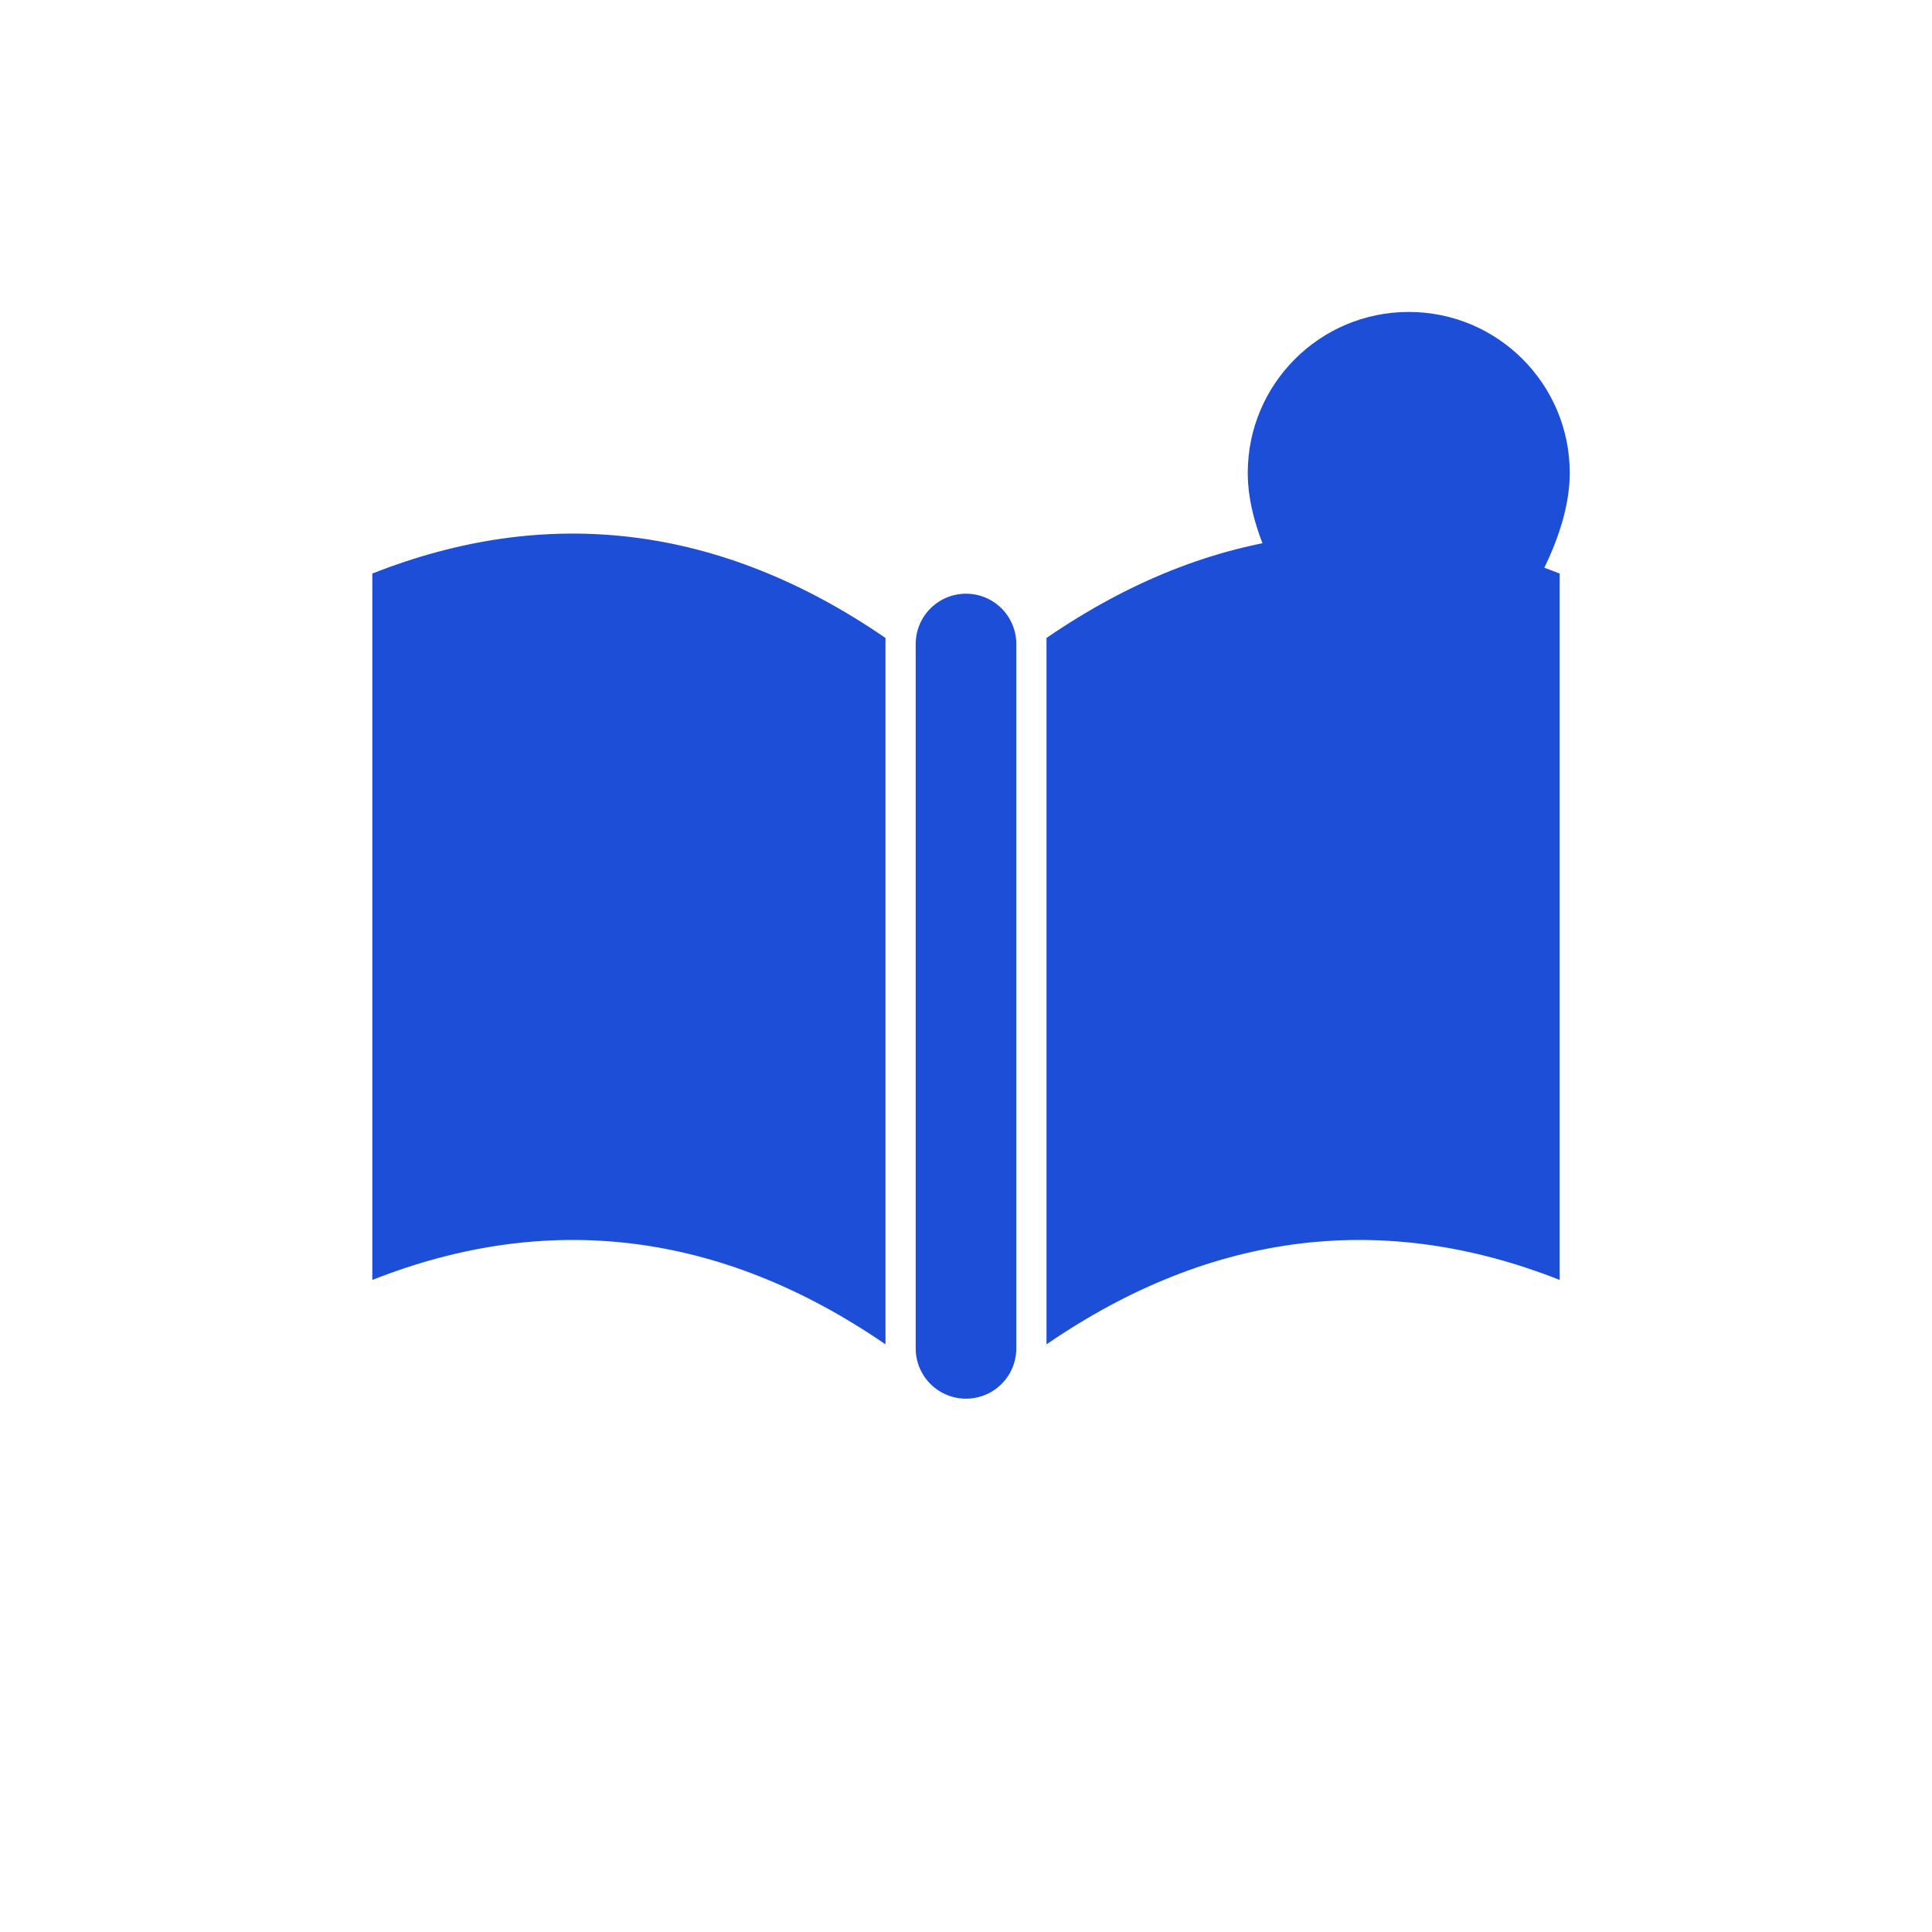
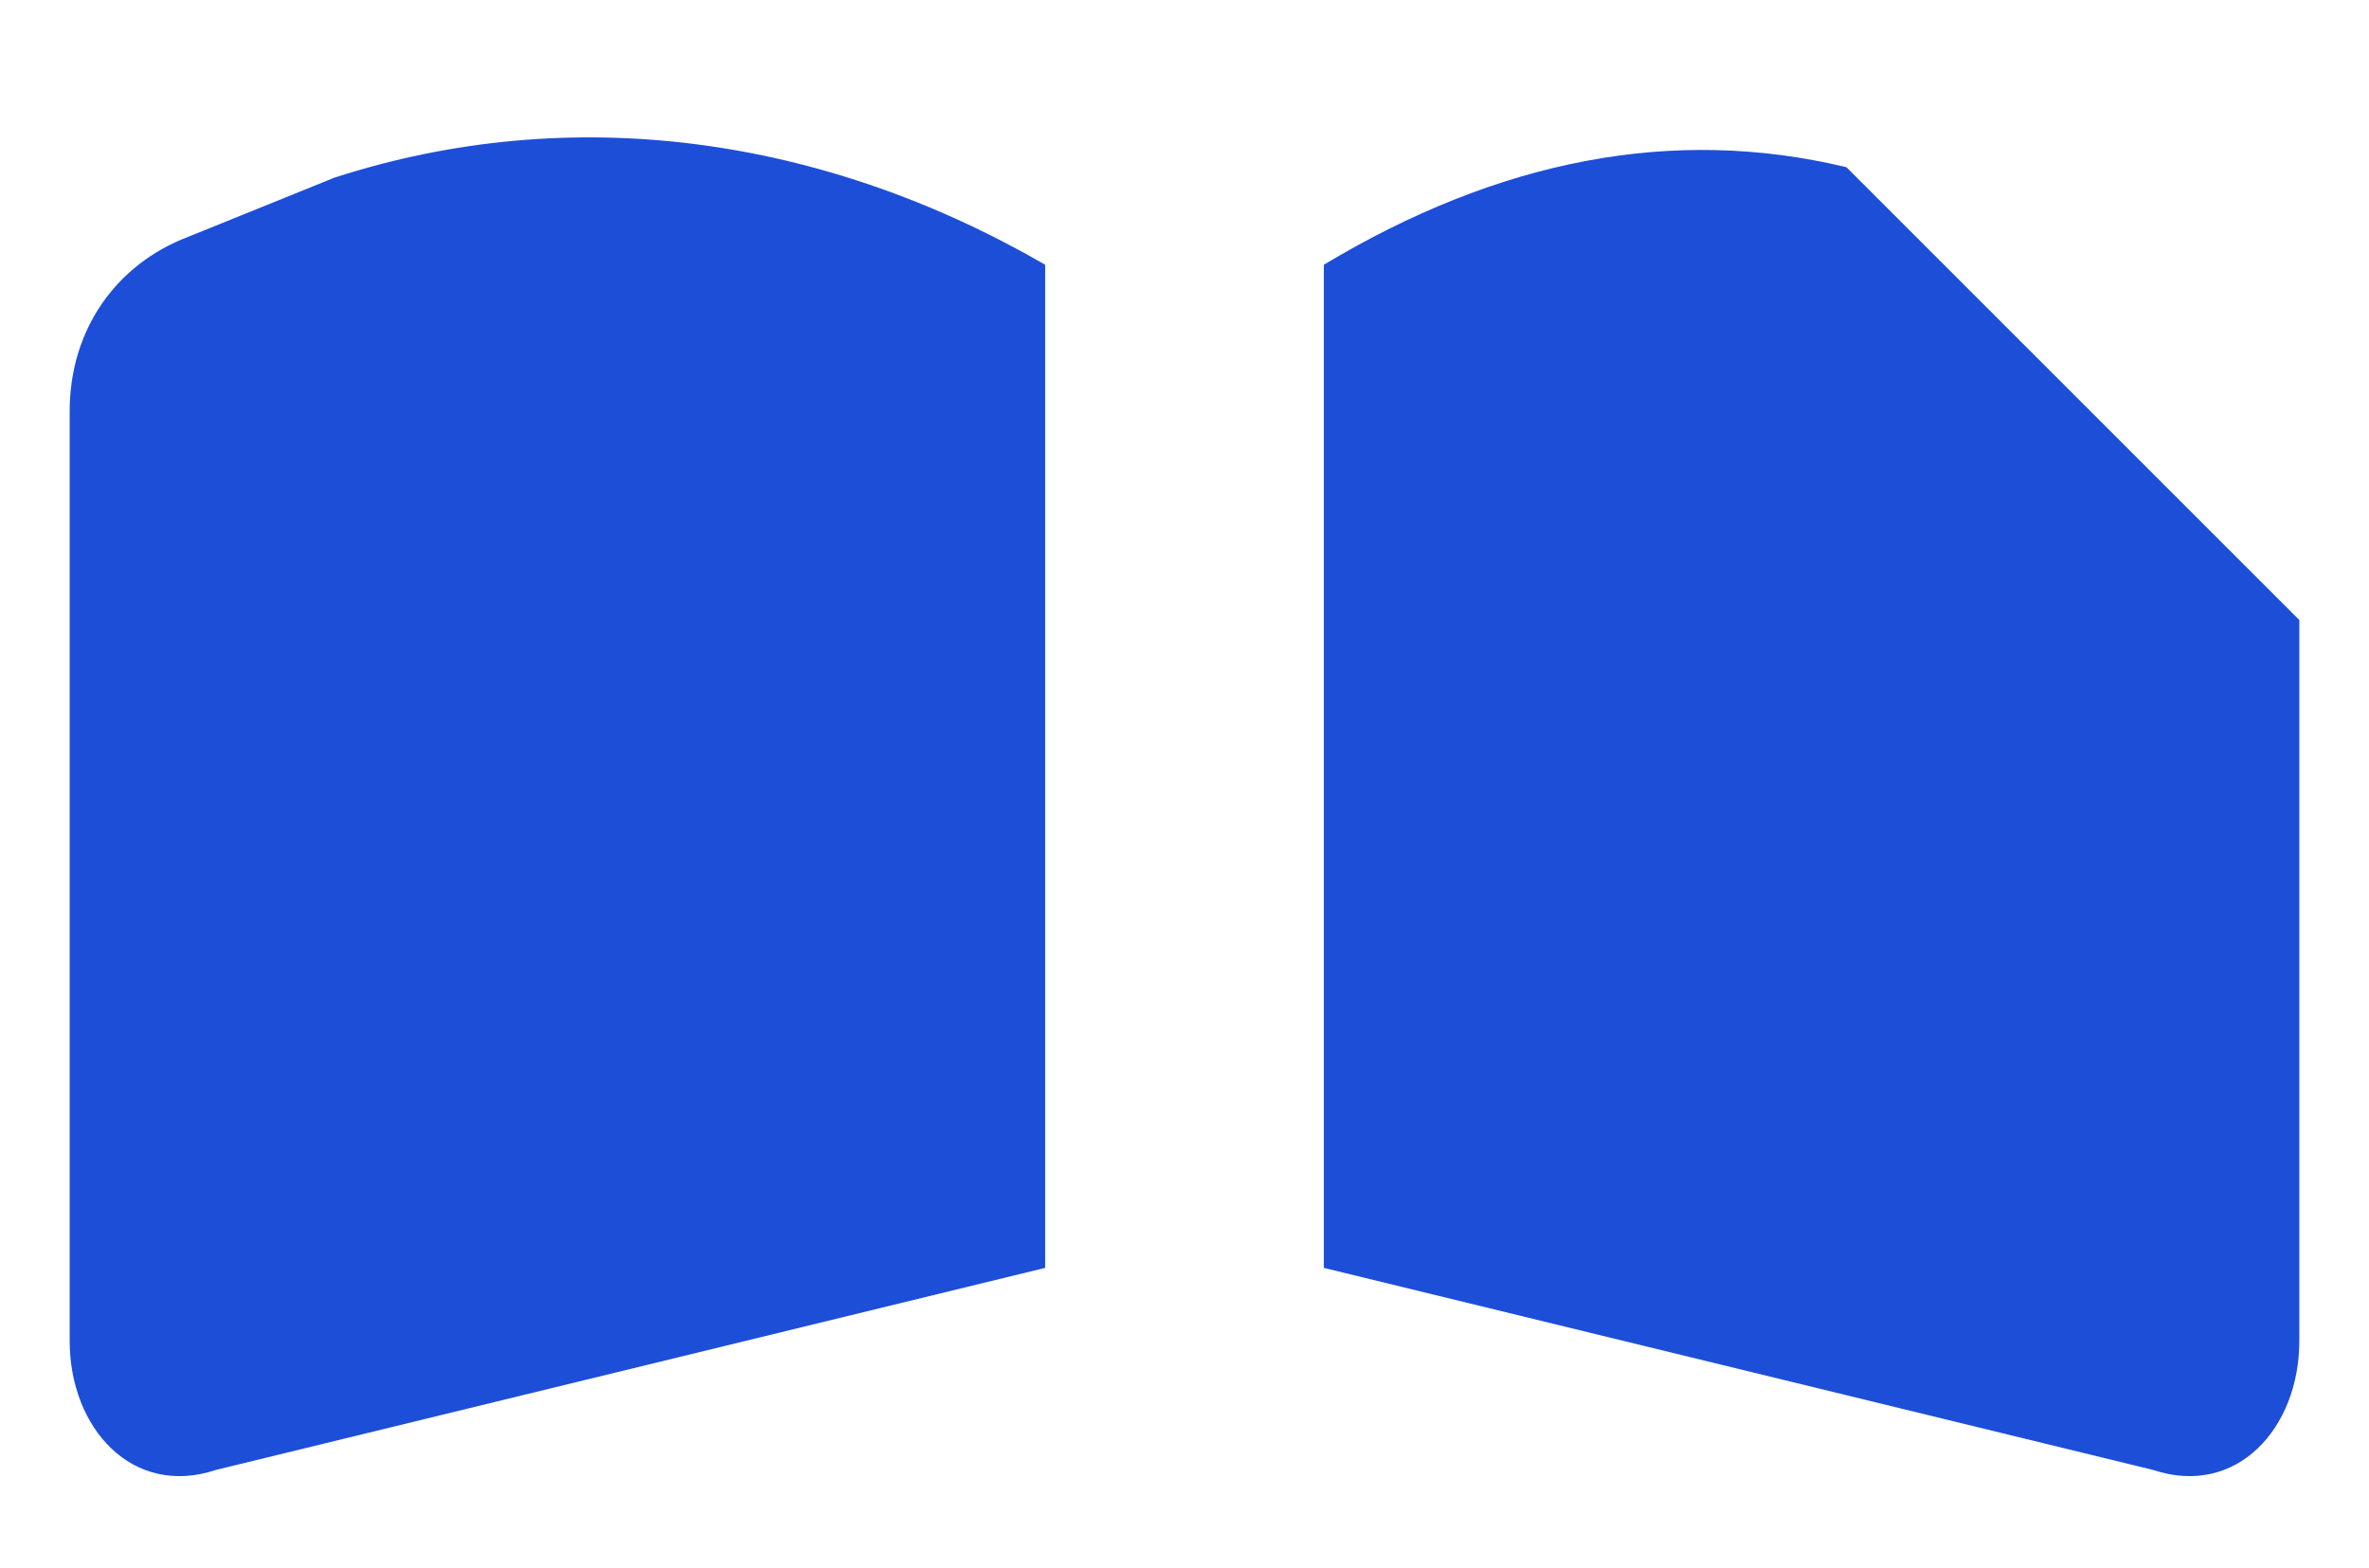
- <svg xmlns="http://www.w3.org/2000/svg" width="96" height="96" viewBox="0 0 96 96" role="img" aria-labelledby="title desc">
-   <path d="M18.5 28.5c8.6-3.4 17.2-2.5 25.5 3.2v35.1c-8.3-5.7-16.9-6.6-25.5-3.2V28.5Z" fill="#1D4ED8" />
-   <path d="M77.5 28.5c-8.6-3.4-17.2-2.5-25.5 3.2v35.1c8.3-5.7 16.9-6.6 25.5-3.2V28.5Z" fill="#1D4ED8" />
-   <path d="M48 32v35" stroke="#1D4ED8" stroke-width="5" stroke-linecap="round" />
-   <path d="M70 15.5a8 8 0 0 0-8 8c0 6.1 8 13.5 8 13.5s8-7.4 8-13.5a8 8 0 0 0-8-8Z" fill="#1D4ED8" />
+ <svg xmlns="http://www.w3.org/2000/svg" viewBox="14 23 68 45" width="68" height="45" role="img" aria-labelledby="brand-title brand-desc">
+   <path d="M44 30.6C37.6 26.9 30.4 25.9 23.6 28.1L19.4 29.8C17.3 30.6 16 32.5 16 34.8V61.5C16 64 17.8 66 20.2 65.2L44 59.4Z" fill="#1D4ED8" />
+   <path d="M52 30.6C57 27.6 62 26.6 67 27.8L80 40.8V61.5C80 64 78.2 66 75.8 65.2L52 59.4Z" fill="#1D4ED8" />
</svg>
